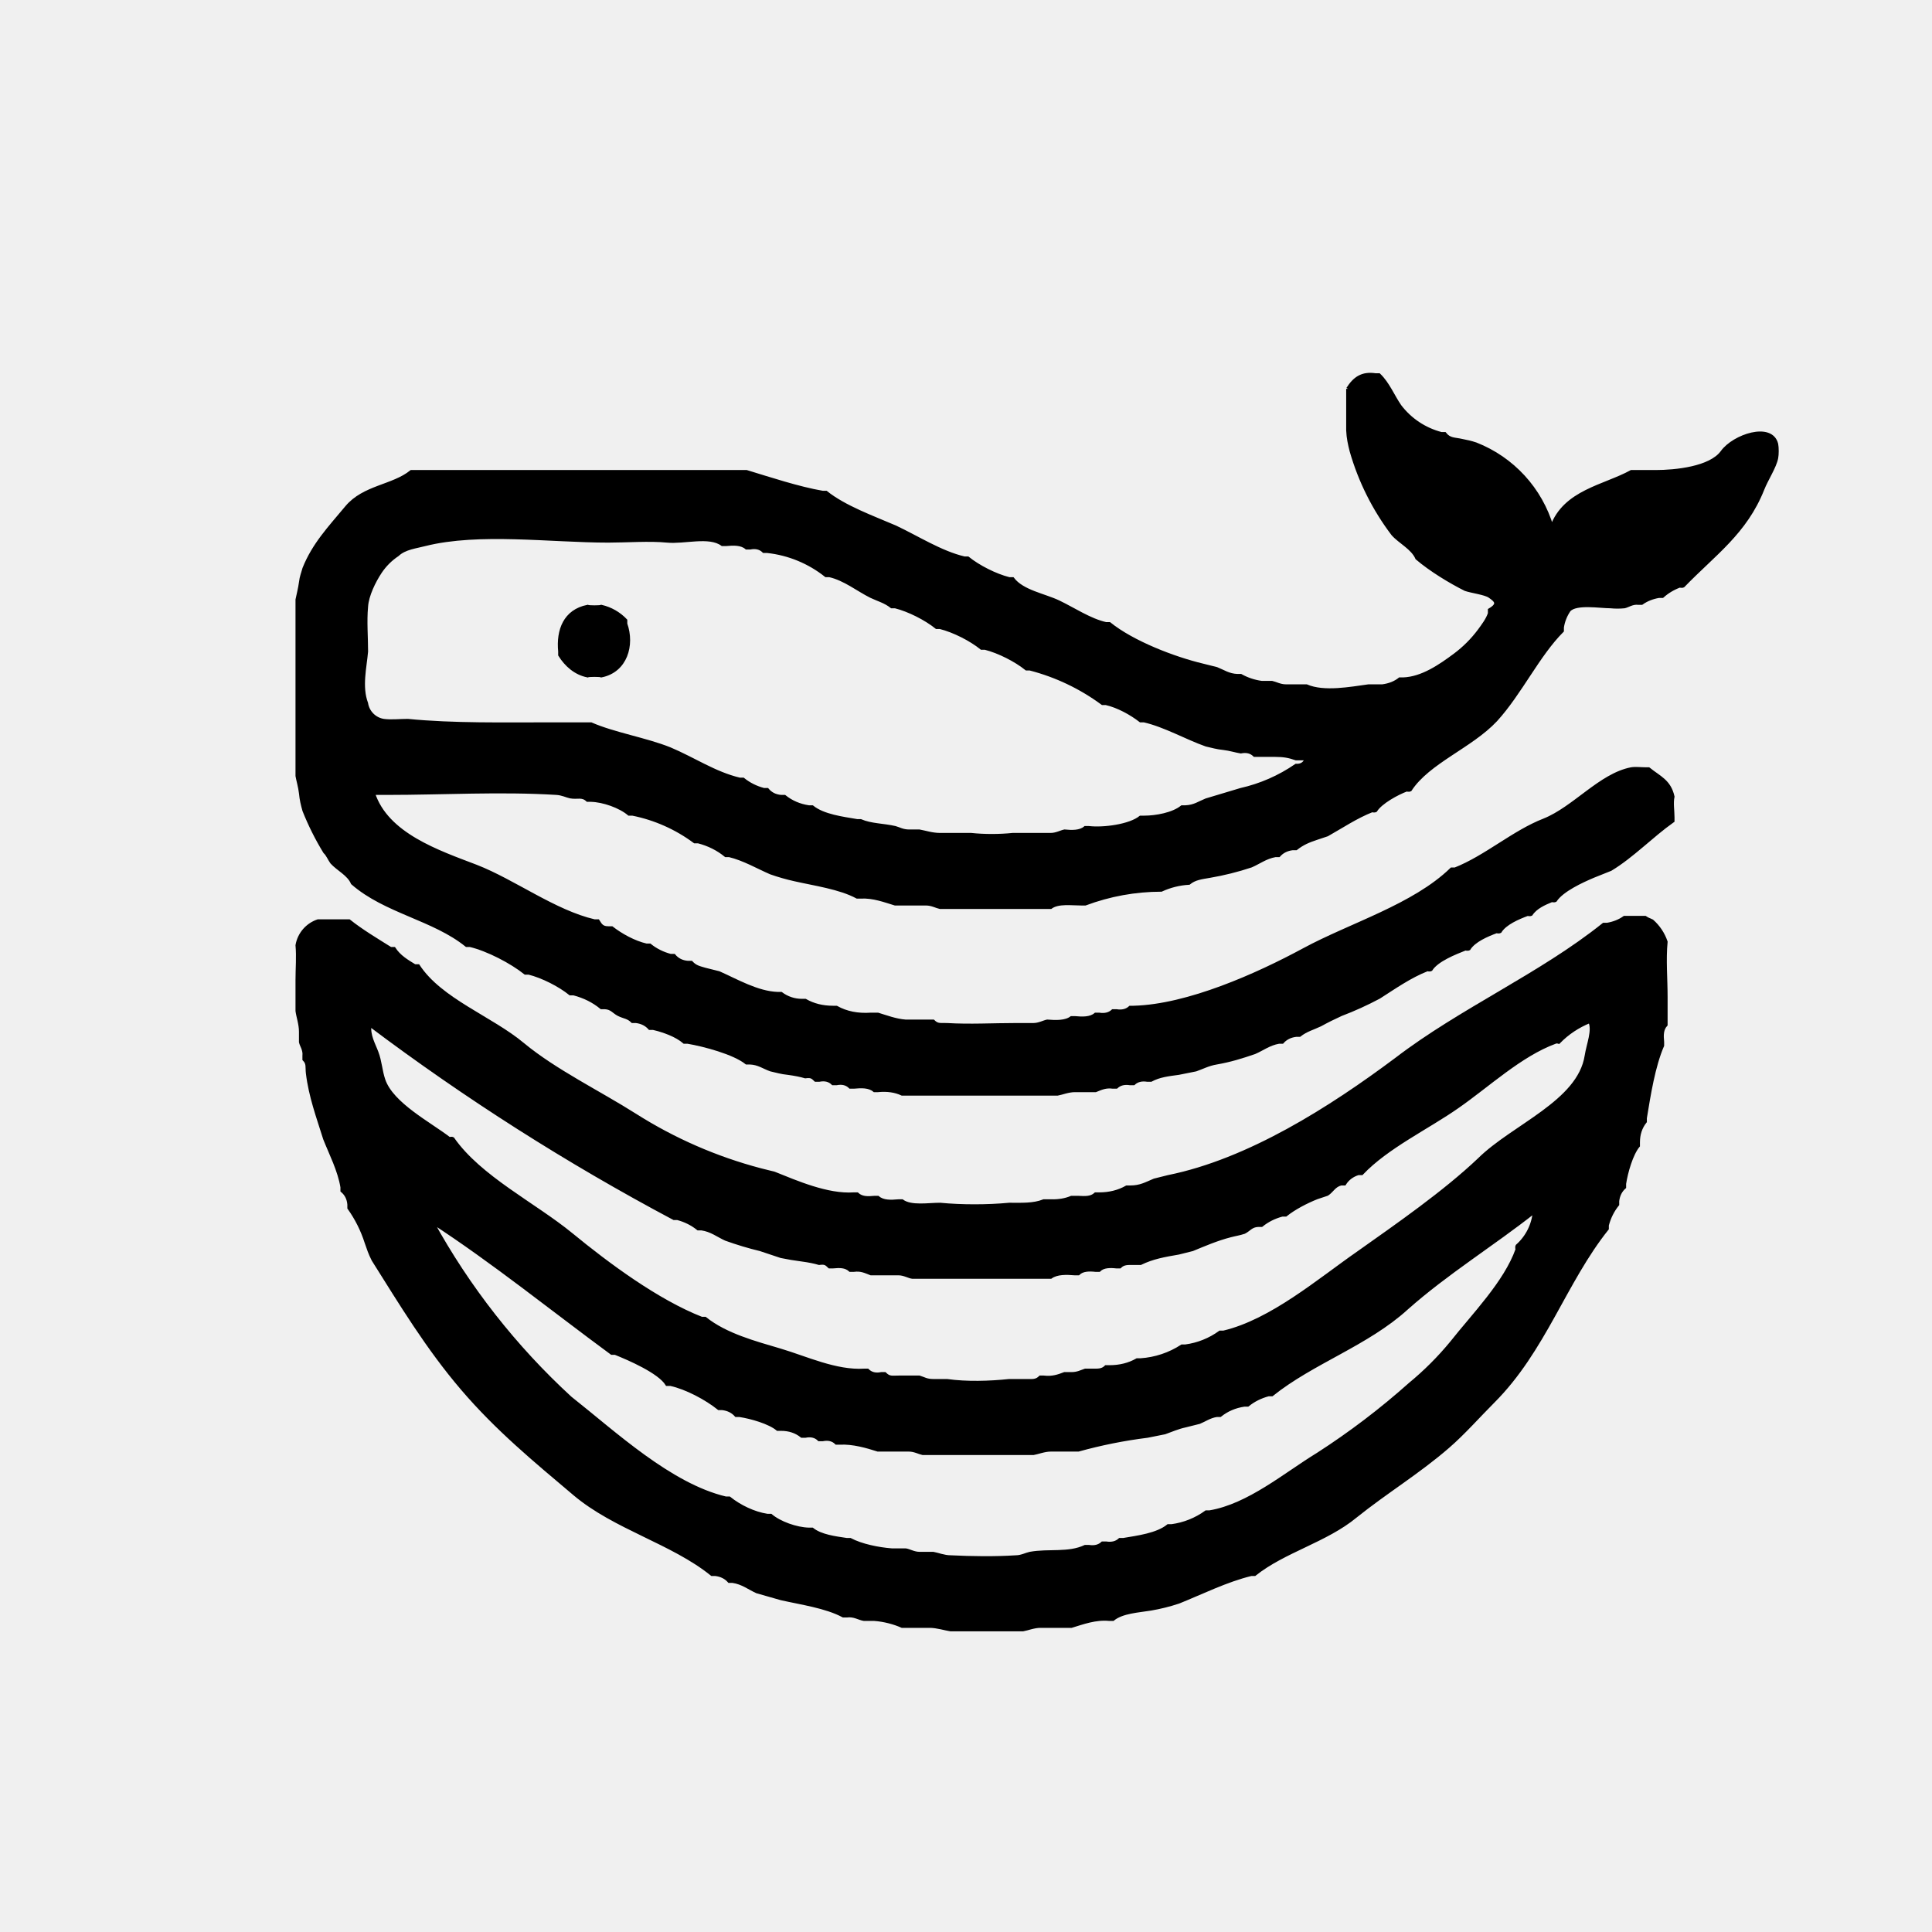
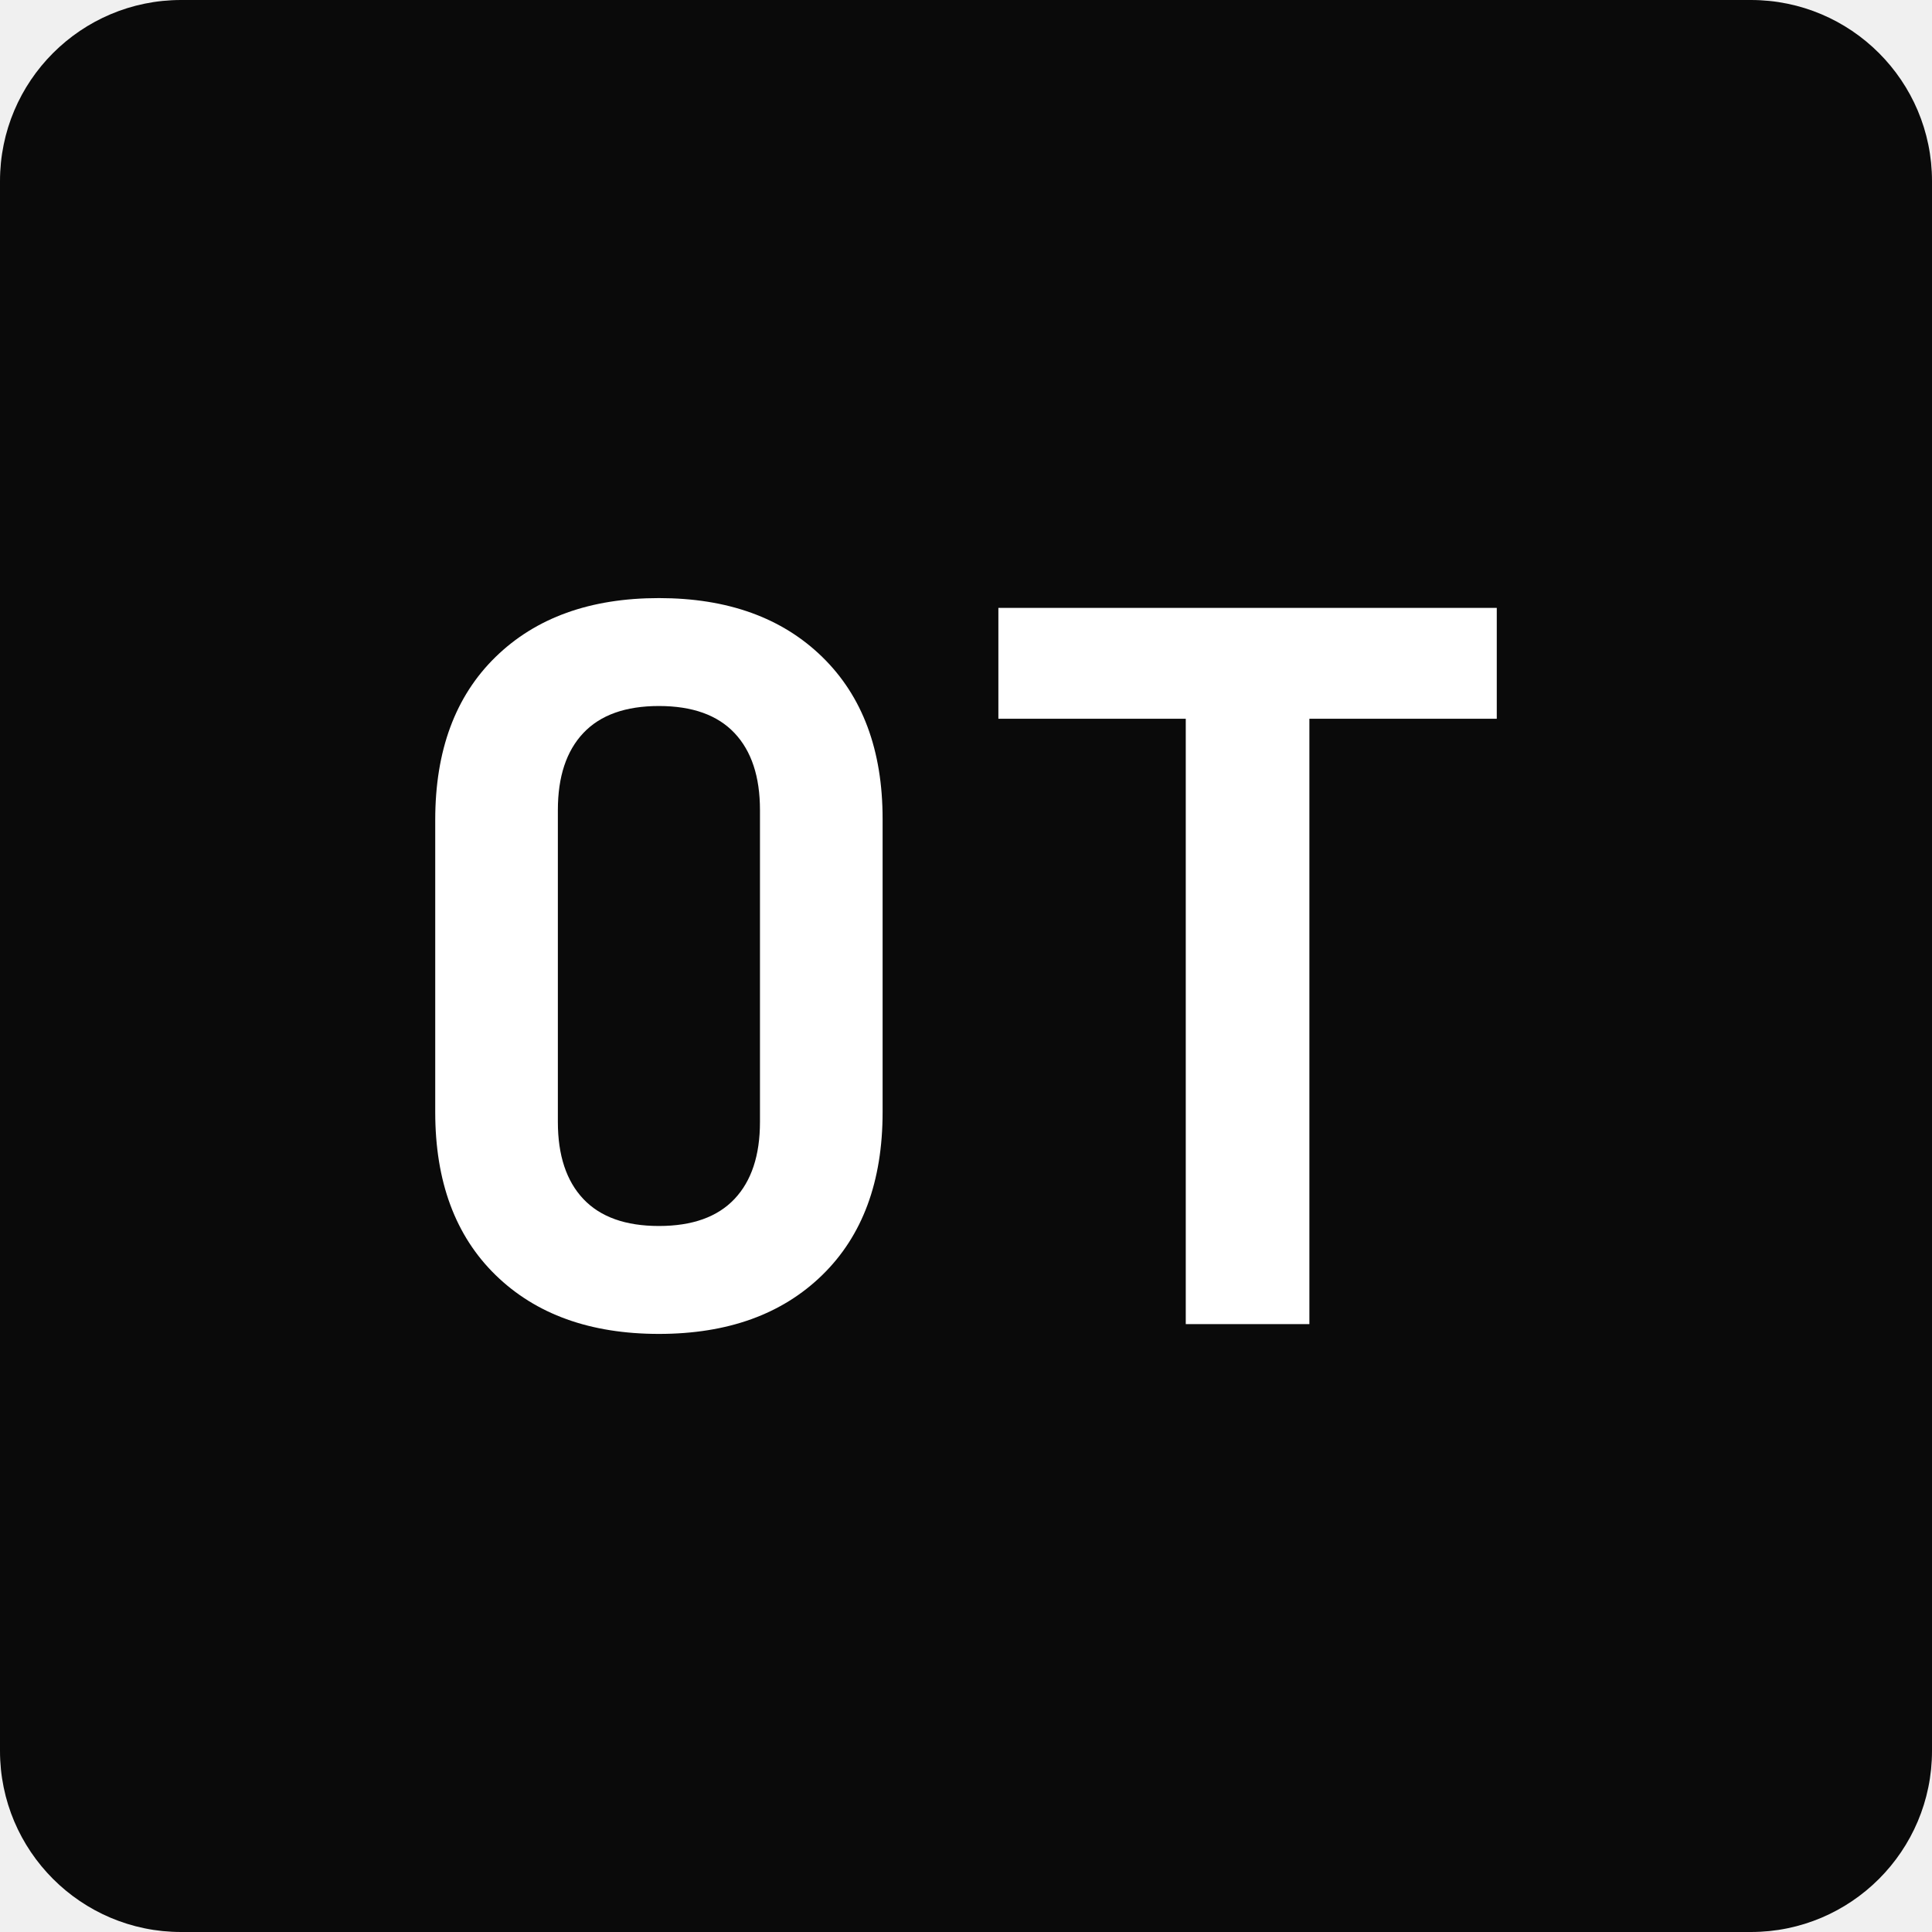
- <svg xmlns="http://www.w3.org/2000/svg" viewBox="0 -56.5 559 559" width="96" height="96" fill="none">
-   <path fill="#000" stroke="#000" d="M390 56v12c.1 2.3.5 4 1 6a73 73 0 0 0 12 24c2 2.3 5.7 4 7 7 4 3.4 9.6 6.8 14 9 1.7.6 5.7 1.1 7 2 1.9 1.3 2.9 2.3 0 4v1c-.6 1.8-1.9 3.5-3 5q-3 4-7 7c-4.3 3.2-9.5 6.8-15 7h-1q-2 1.6-5 2h-4c-5.2.7-12.9 2.2-18 0h-6c-1.6 0-3-.8-4-1h-3a17 17 0 0 1-6-2h-1c-2.5-.1-4-1.2-6-2l-4-1c-8.4-2-20.3-6.6-27-12h-1c-4.6-1-9.5-4.3-13.7-6.3s-10.5-3-13.3-6.7h-1c-4-1-8.9-3.5-12-6h-1c-6.8-1.6-13.6-6-20-9-6.5-2.8-14.6-5.7-20-10h-1c-7-1.2-15.4-4-22-6h-97c-5.3 4.3-13.7 4.3-18.7 10.3S90.8 101 88 108c-.4 1.5-.8 2.3-1 4-.2 1.6-.8 4-1 5v51c.2 1.2.8 3.2 1 5 .2 2 .5 3.2 1 5a79 79 0 0 0 6 12c.8.7 1.4 2.2 2 3 1.8 2 4.9 3.4 6 6 9.5 8.3 23.5 10.3 33 18h1c5.1 1.2 12 4.8 16 8h1c4 1 8.9 3.5 12 6h1q4.6 1.2 8 4h1c2 .1 2.6 1.3 4 2 1.6.8 2.7.7 4 2h1q2.5.3 4 2h1c3 .7 6.7 2 9 4h1c4.7.8 13.4 3.1 17 6h1c2.5.1 4 1.3 6 2 1.8.4 3 .8 5 1q3 .4 5 1c1.6-.2 2 0 3 1h1q2.5-.5 4 1h1q2.5-.5 4 1h1c2.2-.2 4.5-.3 6 1h1q4-.4 7 1h45c1.2-.2 3.1-1 5-1h6c1.5-.6 2.9-1.3 5-1h1q1.5-1.4 4-1h1q1.5-1.4 4-1h1c2.4-1.3 5-1.6 8-2l5-1c2-.7 3.6-1.6 6-2 4-.7 7.2-1.7 11-3 2.3-1 4.2-2.5 7-3h1q1.5-1.7 4-2h1c1.9-1.5 3.9-2 6-3q2.9-1.6 6-3a95 95 0 0 0 11-5c4.4-2.8 8.9-6 14-8 0 0 .6.2 1 0 1.8-2.8 7-4.8 10-6 0 0 .6.2 1 0 1.5-2.4 5.3-4 8-5 0 0 .6.2 1 0 1.5-2.4 5.3-4 8-5 0 0 .6.2 1 0 1.3-2 3.8-3.1 6-4 0 0 .6.2 1 0 2-3 7.7-5.6 11-7l5-2c6.3-3.8 11.8-9.6 18-14v-1c0-1.9-.4-4.2 0-6-1-4.5-3.9-5.5-7-8h-1c-1.2 0-2.8-.2-4 0-8.9 1.7-16.5 11.3-25.2 14.8-8.8 3.4-16.9 10.7-25.8 14.2h-1c-10.9 10.6-29.2 16-42.7 23.3S343.7 234.6 328 235h-1q-1.5 1.4-4 1h-1q-1.5 1.4-4 1h-1c-1.5 1.3-3.9 1.2-6 1h-1c-1.7 1.3-4.6 1.2-7 1-1 .2-2.4 1-4 1h-5c-6.6 0-13.4.4-20 0-1.9-.1-2.7.3-4-1h-8c-2.8-.2-5.7-1.3-8-2h-2q-5.7.4-10-2h-1q-4.5 0-8-2h-1a10 10 0 0 1-6-2h-1c-5.9-.2-12-3.8-17-6l-4-1c-1.7-.5-2.8-.7-4-2h-1q-2.5-.2-4-2h-1q-3.4-.9-6-3h-1c-3.5-.8-7.3-2.9-10-5h-1c-1.7 0-2.2-.7-3-2h-1c-11.6-2.7-23.2-11.5-34.2-15.8-11-4.2-25.9-9.2-29.8-21.2h4c16.2 0 32.8-1 49 0 1.7.1 3 .8 4 1 2.1.4 3.4-.5 5 1h1c3.6.1 8.4 1.8 11 4h1a45 45 0 0 1 18 8h1q4.6 1.2 8 4h1c4.2 1 8.3 3.4 12 5q3.4 1.2 7 2c5.7 1.3 13 2.3 18 5h1c3.7-.2 7 1.1 10 2h9c1.6 0 3 .8 4 1h32c2.2-1.6 6-1 9-1h1a63 63 0 0 1 22-4 22 22 0 0 1 8-2c1.7-1.4 3.7-1.6 6-2a81 81 0 0 0 12-3c2.3-1 4.2-2.5 7-3h1q1.5-1.7 4-2h1c1.9-1.5 3.6-2.2 6-3l3-1c4.1-2.3 8.4-5.2 13-7 0 0 .6.2 1 0 1.5-2.4 6.3-5 9-6 0 0 .6.2 1 0 5.3-8.1 17.6-12.5 24.8-20.2C439.9 144 445 133 452 126v-1a12 12 0 0 1 2-5c2.1-2.2 8.9-1 12-1q2 .2 4 0c1-.2 2.3-1.2 4-1h1q2.1-1.5 5-2h1q2.1-1.9 5-3s.6.2 1 0c9-9.3 18-15.4 23-28 1.1-2.8 3.5-6.4 4-9 .2-1 .2-3 0-4-1.5-6-12.3-2.4-15.7 2.3S484.7 80 479 80h-7c-7.8 4.3-19.3 5.7-23 16a37 37 0 0 0-22-24c-1.5-.5-2.5-.7-4-1-2.1-.5-3.6-.2-5-2h-1a22 22 0 0 1-12-8c-2-2.9-3.4-6.5-6-9h-1c-3.9-.6-6.1 1-8 4m-181 45h1c2.2-.2 4.5-.3 6 1h1q2.5-.5 4 1h1a33 33 0 0 1 17 7h1c4.4 1 8.2 4.1 12 6 2.1 1 4.1 1.5 6 3h1c4 1 8.9 3.5 12 6h1c4 1 8.9 3.5 12 6h1c4 1 8.9 3.5 12 6h1a61 61 0 0 1 21 10h1c3.5.8 7.3 2.9 10 5h1c6.1 1.4 12.3 5 18 7 1.8.4 3 .8 5 1 1.8.2 3.7.8 5 1q2.5-.5 4 1h6c2.5 0 4 .3 6 1h3q-.7 2.1-3 2a46 46 0 0 1-16 7l-10 3c-2 .8-3.4 1.9-6 2h-1c-2.6 2.1-7.5 3-11 3h-1c-3.1 2.5-10.7 3.5-15 3h-1c-1.5 1.3-3.9 1.2-6 1-1 .2-2.4 1-4 1h-11c-3.8.4-8.3.4-12 0h-9c-2.3 0-4.3-.7-6-1h-3c-1.8 0-2.9-.7-4-1-3.5-.8-7-.7-10-2h-1c-4.1-.7-9.8-1.4-13-4h-1q-4-.6-7-3h-1q-2.5-.2-4-2h-1q-3.4-.9-6-3h-1c-7.2-1.7-13.3-5.9-20.2-8.8-7-2.8-16.2-4.3-22.8-7.2h-11c-14 0-28.9.3-42-1-2.3 0-4.8.3-7 0a6 6 0 0 1-5-5c-1.8-4.8-.4-10.4 0-15 0-4.3-.4-8.7 0-13 .2-3.2 2.2-7.3 4-10q2-3 5-5c2.1-2 5.4-2.3 8-3 15.6-3.9 36.3-1 53-1 5.2 0 12-.5 17 0s12.2-1.8 16 1Z" />
-   <path fill="#000" stroke="#000" d="M162 132v1c1.8 2.9 4.5 5.3 8 6 .3-.2 3.7-.2 4 0 7-1.4 9.2-8.8 7-15v-1a14 14 0 0 0-7-4c-.3.2-3.7.2-4 0-6.5 1.3-8.6 6.8-8 13Z" />
-   <path fill="#000" stroke="#000" d="M465 211h-1c-18.2 14.6-41.2 24.6-60 39-19 14.2-42.7 29.3-66 34l-4 1c-2.4 1-4 2-7 2h-1q-3.5 2-8 2h-1c-1.3 1.2-3 1.1-5 1h-2q-2.6 1.1-6 1h-2c-3 1.2-6.5 1-10 1-6.3.6-13.8.6-20 0-3.4 0-8.4.9-11-1h-1c-2.2.2-4.5.3-6-1h-1c-2 .2-3.7.2-5-1h-1c-7.6.5-16.5-3.4-23-6l-4-1a129 129 0 0 1-36.2-15.8c-10.4-6.6-23.2-12.8-32.5-20.5-9.2-7.7-23.8-12.8-30.3-22.7h-1c-2.3-1.4-4.5-2.7-6-5h-1c-4-2.5-8.5-5.2-12-8h-9a9 9 0 0 0-6 7c.3 3.3 0 6.7 0 10v9c.2 1.6 1 3.8 1 6v3c.2 1 1.2 2.2 1 4v1c1.2 1.2.8 2.2 1 4 .8 6.7 3 12.6 5 19 1.7 4.3 4.2 9.1 5 14v1q1.8 1.5 2 4v1a36 36 0 0 1 5 10c.7 2 1 3 2 5 8 12.7 15.7 25.5 25.8 37.3 10 11.7 20.8 20.6 32.4 30.4 11.7 9.9 28.3 14 39.8 23.3h1q2.5.3 4 2h1c2.8.4 4.8 2 7 3l7 2c5.7 1.3 13 2.3 18 5h1c2.1-.3 3.6.8 5 1h3c2.8.2 5.8 1 8 2h8c2.1 0 4.6.8 6 1h21c1.2-.2 3.2-1 5-1h9c3.3-1 7-2.4 11-2h1c2.7-2.2 7.4-2.4 11-3a55 55 0 0 0 8-2c6.5-2.6 13.9-6.3 21-8h1c8.5-6.8 20.6-9.7 29.2-16.8 8.7-7 18.3-12.8 26.8-20.2 4.4-3.8 9-9 13-13 14.8-14.8 20.7-34.6 33-50v-1q.9-3.4 3-6v-1q.3-2.5 2-4v-1c.5-3.3 2-8.6 4-11v-1q0-3.5 2-6v-1c1.1-6.7 2.4-15 5-21v-1c-.2-2-.2-3.7 1-5v-8c0-5.3-.5-10.8 0-16a14 14 0 0 0-4-6c-1-.5-1.1-.4-2-1h-6q-2.1 1.5-5 2m-6 38c-2.1 13.4-21.2 20.3-31 30-10 9.5-23.7 19-35 27-11.5 8-25.1 19.7-39 23h-1a22 22 0 0 1-10 4h-1a25 25 0 0 1-12 4h-1q-3.5 2-8 2h-1c-1.1 1.1-2.3 1-4 1h-2c-1.2.4-2.2 1-4 1h-2c-1.8.7-3.6 1.3-6 1h-1c-1.2 1.2-2.3 1-4 1h-5c-5.7.6-12.3.8-18 0h-4c-1.9 0-2.7-.6-4-1h-6c-1.9 0-2.7.3-4-1h-1q-2.5.5-4-1h-1c-8.1.5-16.8-3.6-24.2-5.8S210 329.8 204 325h-1c-12.8-5-27.1-15.6-37.7-24.3S138.8 284.2 131 273c-.3-.2-1 0-1 0-5.7-4.4-16.6-10-19-17-.9-2.6-1-5.4-2-8-.8-2.2-2.5-5-2-8a667 667 0 0 0 88 56h1q3.4.9 6 3h1c2.8.4 4.8 2 7 3q5 1.8 10 3l6 2q2.9.6 6 1 3 .4 5 1c1.6-.2 2 0 3 1h1c2-.2 3.7-.2 5 1h1c2.2-.3 3.4.4 5 1h8c1.6 0 3 .9 4 1h40c1.8-1.3 4.6-1.2 7-1h1c1.2-1.2 3.2-1.2 5-1h1c1.2-1.2 3.2-1.2 5-1h1c1.1-1.1 2.3-1 4-1h2c3.5-1.7 6.9-2.3 11-3l4-1c3.4-1.4 7.1-3 11-4 1.5-.4 2.5-.5 4-1 1.4-.7 2-1.9 4-2h1q2.6-2.1 6-3h1c2.5-2 6-3.8 9-5l3-1c1.4-.9 2-2.5 4-3h1q1.4-2.2 4-3h1c7.3-7.7 19-13.2 27.7-19.3 8.8-6.1 18.2-15 28.3-18.7.4-.2 1 0 1 0q3.8-3.9 9-6c1.3 2.5-.5 6.7-1 10m-20 55c-.2.4 0 1 0 1-3.4 9.6-12.7 19-19 27a88 88 0 0 1-12 12 214 214 0 0 1-26.7 20.3c-9.5 5.8-20 14.8-31.3 16.7h-1a22 22 0 0 1-10 4h-1c-3.2 2.6-8.9 3.3-13 4h-1q-1.5 1.4-4 1h-1q-1.5 1.4-4 1h-1c-4.9 2.3-10.5 1-16 2-1 .2-2.5 1-4 1-6.2.4-12.8.3-19 0-1.8 0-3.8-.8-5-1h-4c-1.6 0-3-.9-4-1h-4c-3.9-.3-8.8-1.3-12-3h-1c-3.3-.5-7.5-1-10-3h-1c-3.6-.1-8.4-1.8-11-4h-1c-3.9-.6-8-2.6-11-5h-1c-16.1-3.8-32.2-18.9-45-29a200 200 0 0 1-40-51c17.7 11.5 35 25.5 52 38h1c4 1.6 12.8 5.4 15 9h1c4.6 1 10.4 4.1 14 7h1q2.5.3 4 2h1c3.3.5 8.6 2 11 4h1q3.5 0 6 2h1q2.5-.5 4 1h1q2.5-.5 4 1h1c3.8-.2 7.9 1 11 2h9c1.6 0 3 .8 4 1h32c1.2-.2 3.2-1 5-1h8a139 139 0 0 1 20-4l5-1c2-.7 3.7-1.5 6-2l4-1c1.5-.6 3-1.7 5-2h1q3-2.4 7-3h1q2.6-2.1 6-3h1c11.7-9.4 27.6-14.6 39-25 11.6-10.3 25-18.5 37-28a15 15 0 0 1-5 10Z" />
+ <svg xmlns="http://www.w3.org/2000/svg" viewBox="0 0 512 512" width="512" height="512">
+   <rect width="512" height="512" rx="48" fill="#0A0A0A" />
+   <path d="M174.62 353.50L174.62 353.50Q147.32 353.50 131.33 337.90Q115.34 322.30 115.34 294.74L115.34 294.74L115.34 217.26Q115.34 189.70 131.33 174.10Q147.32 158.50 174.62 158.50L174.62 158.50Q201.92 158.50 217.91 174.10Q233.90 189.70 233.90 217.00L233.90 217.00L233.90 294.74Q233.90 322.30 217.91 337.90Q201.92 353.50 174.62 353.50ZM174.62 324.90L174.62 324.90Q187.88 324.90 194.64 317.75Q201.40 310.60 201.40 297.34L201.40 297.34L201.40 214.66Q201.40 201.40 194.64 194.25Q187.88 187.10 174.62 187.10L174.62 187.10Q161.36 187.10 154.60 194.25Q147.84 201.40 147.84 214.66L147.84 214.66L147.84 297.34Q147.84 310.60 154.60 317.75Q161.36 324.90 174.62 324.90ZM347.00 350.90L314.24 350.90L314.24 190.48L264.58 190.48L264.58 161.10L396.66 161.10L396.66 190.48L347.00 190.48L347.00 350.90Z" fill="#FFFFFF" />
</svg>
